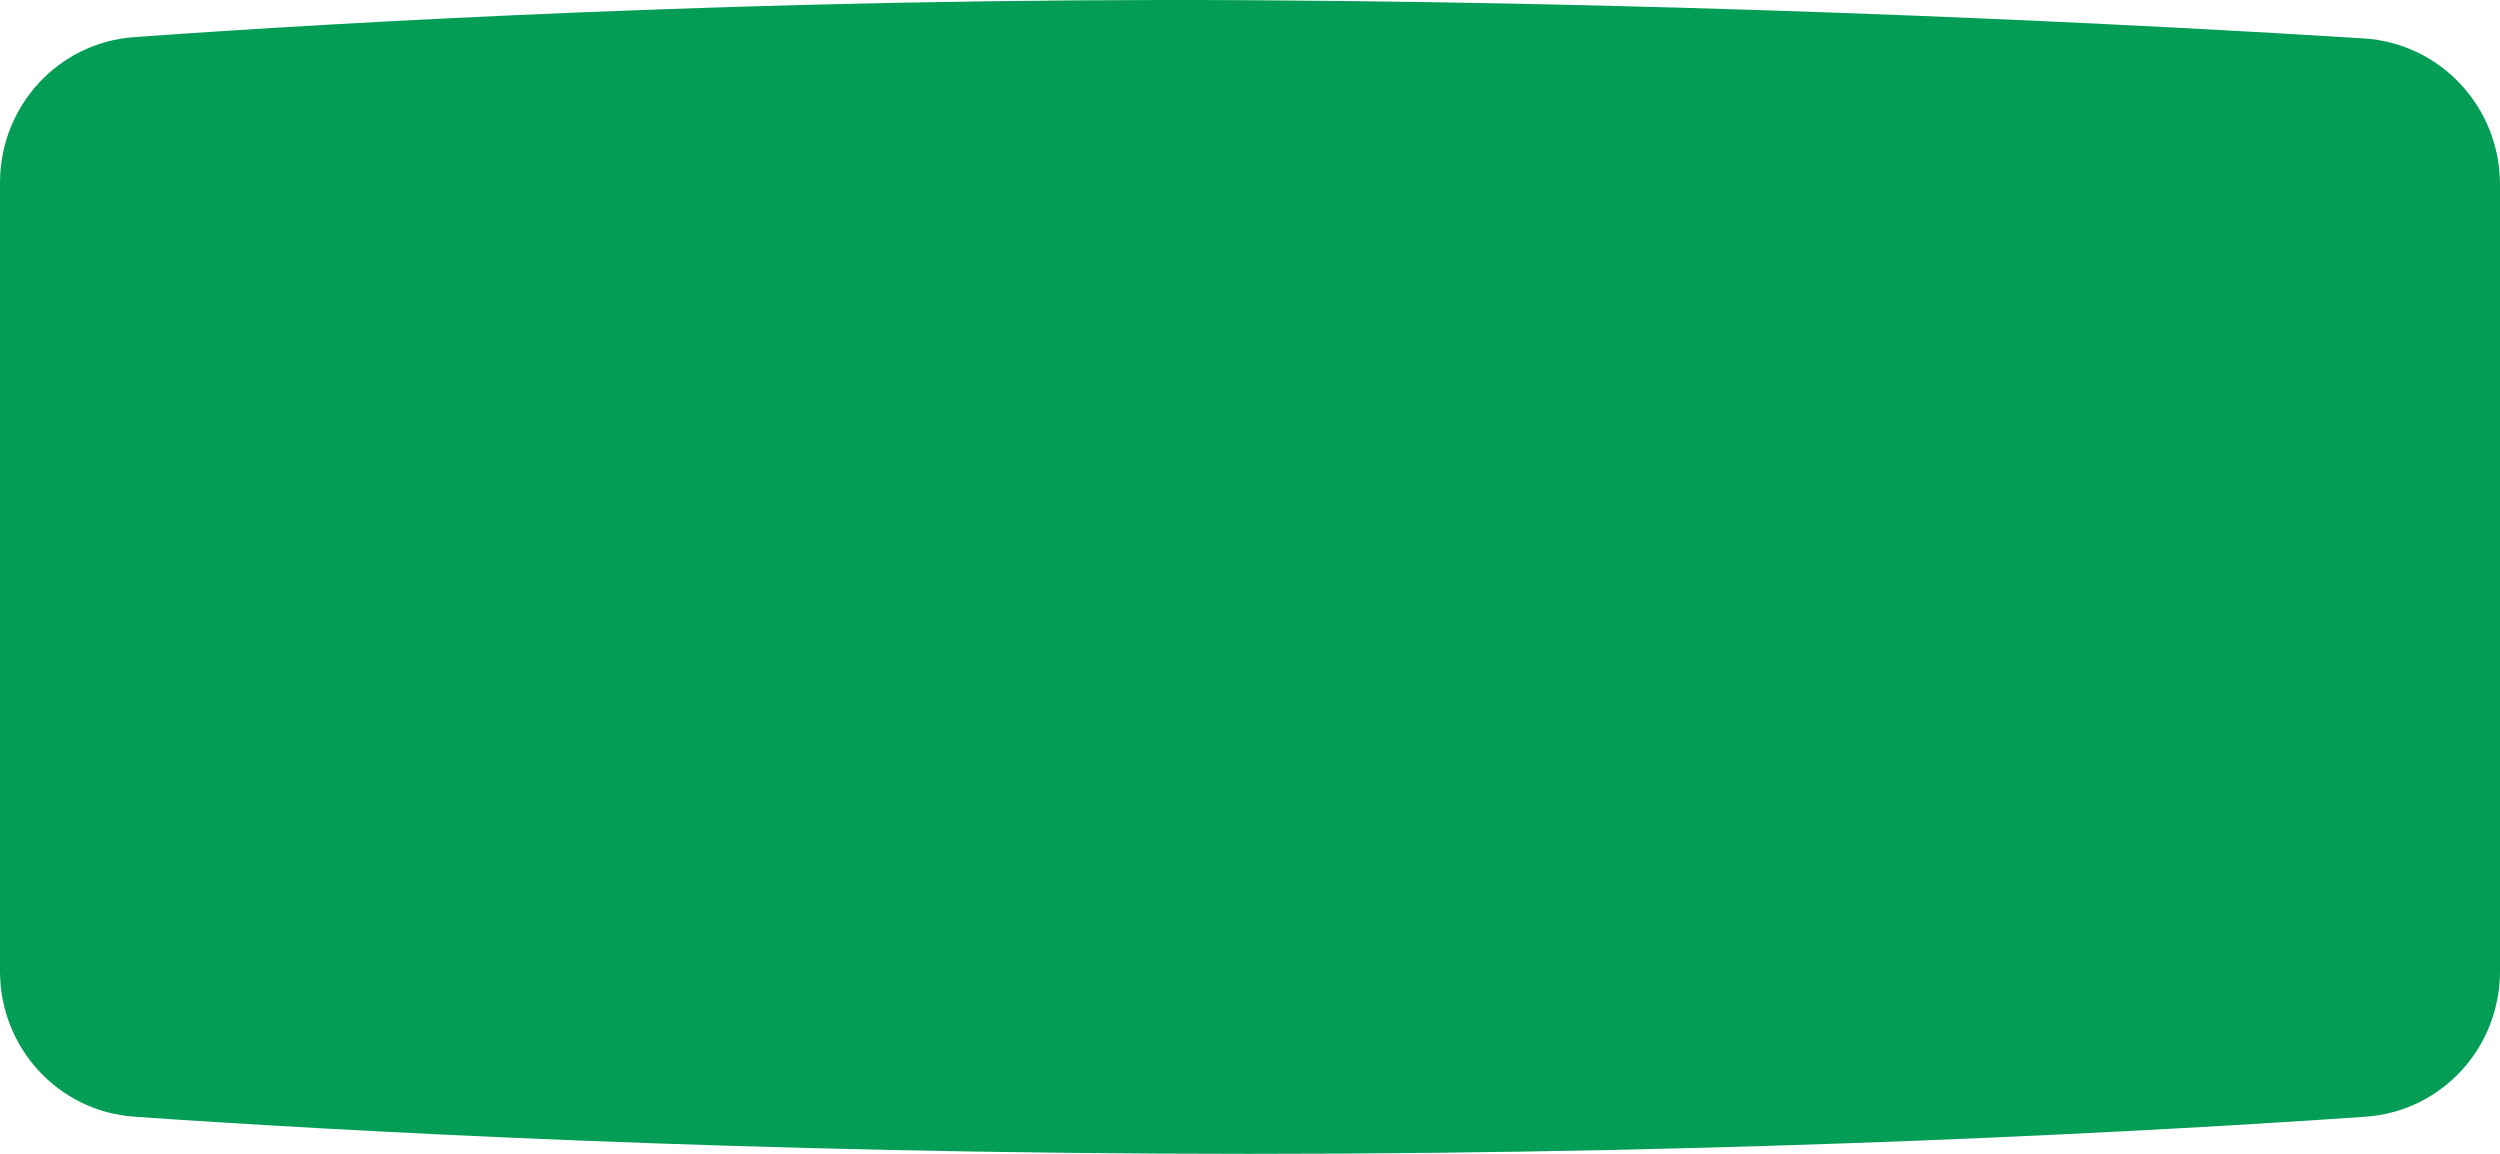
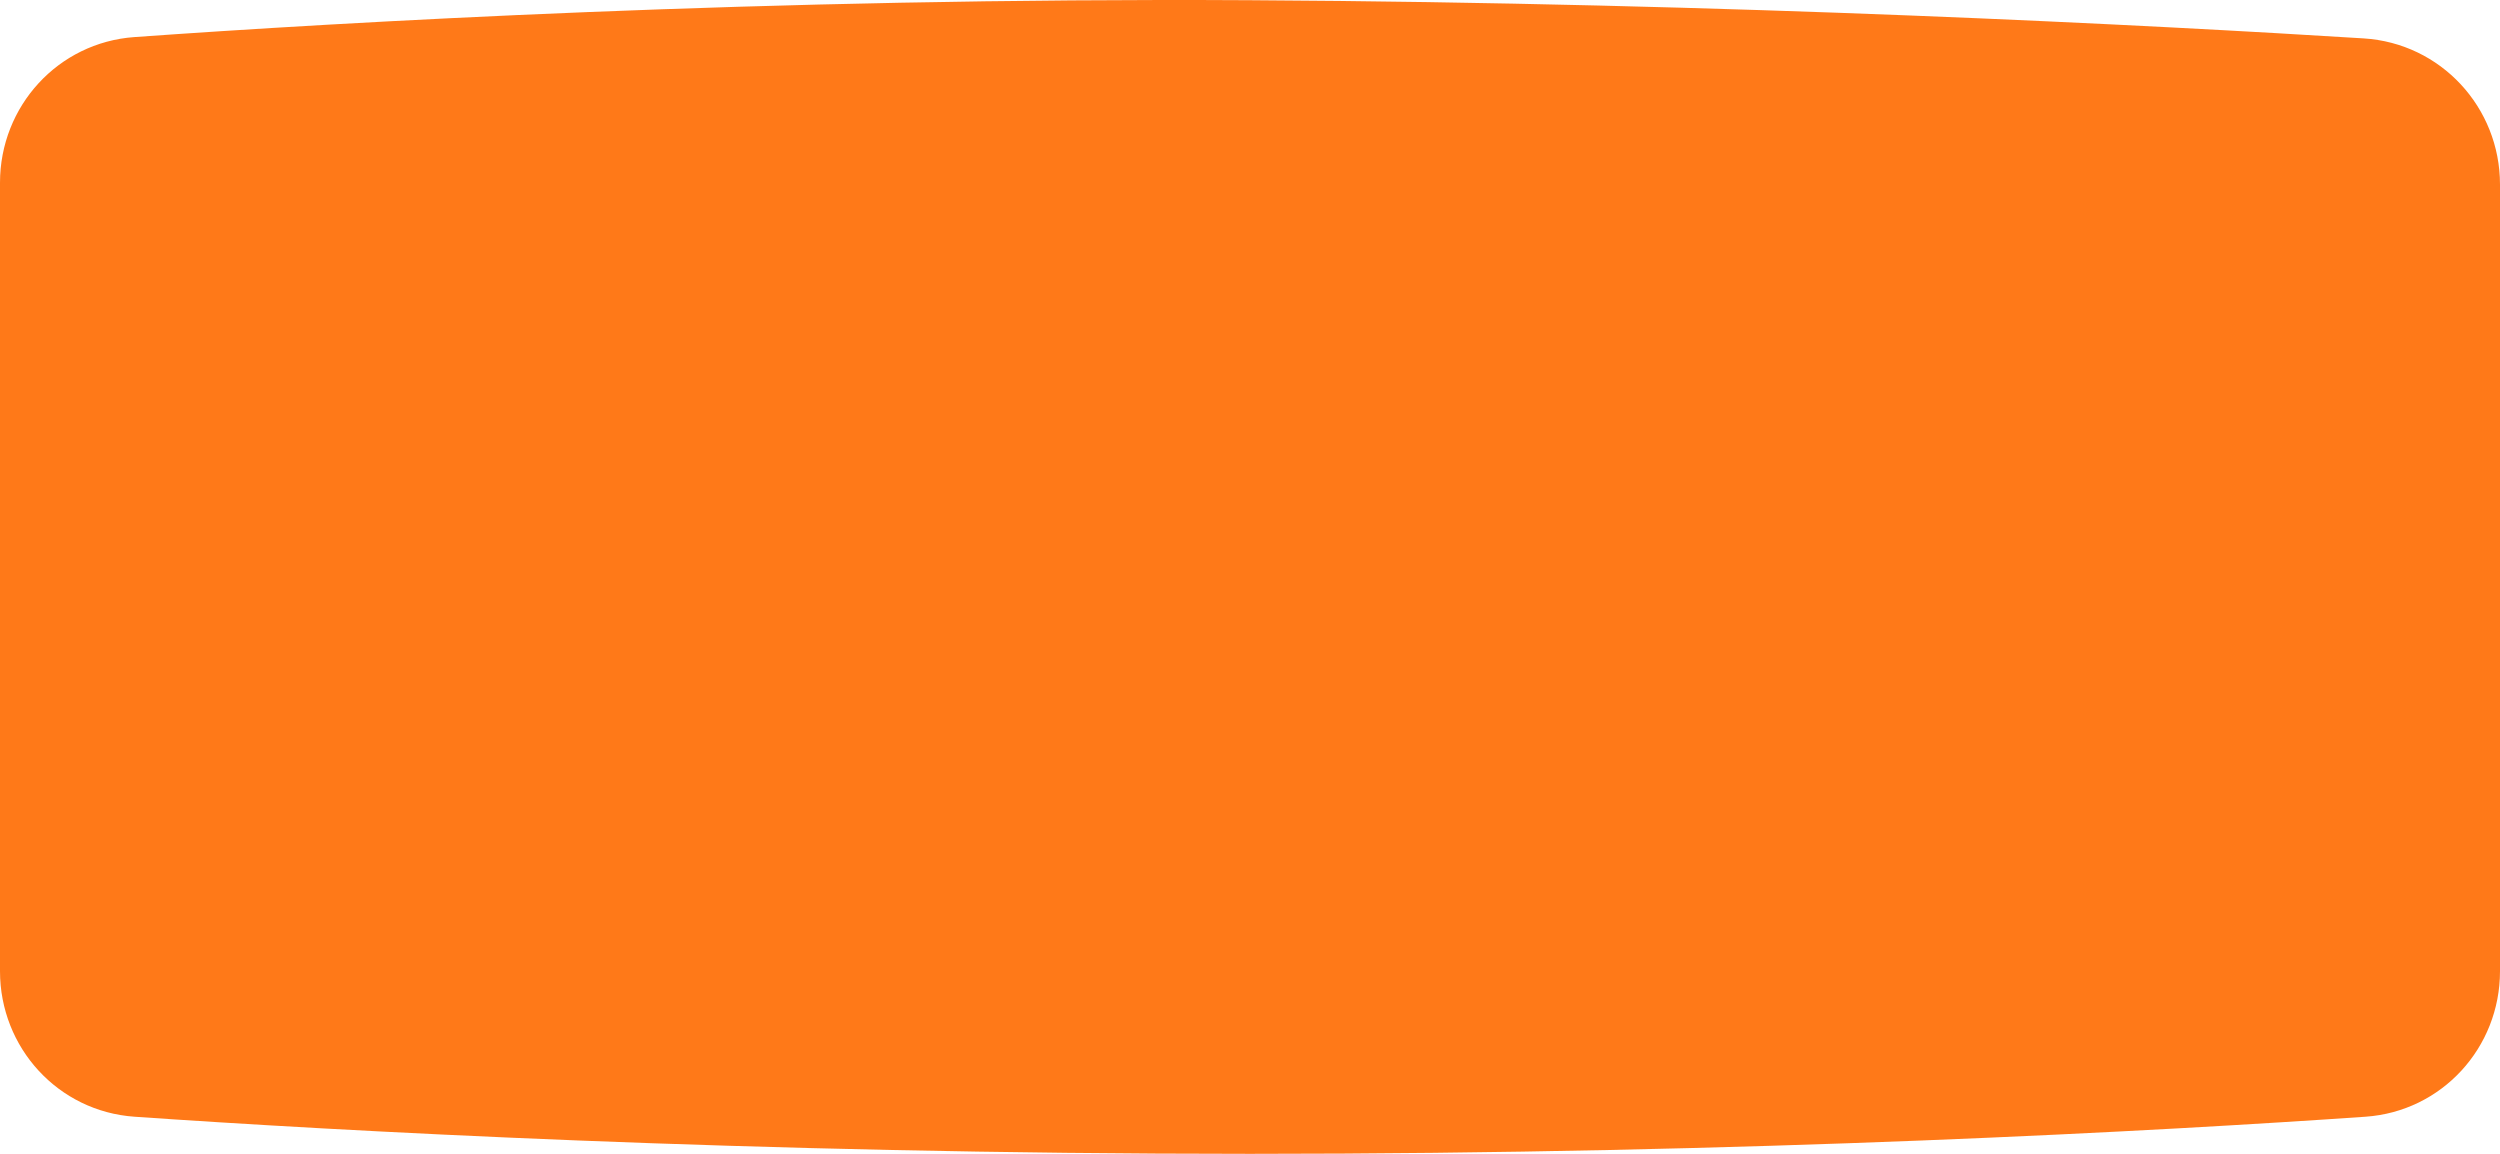
<svg xmlns="http://www.w3.org/2000/svg" width="338" height="156" viewBox="0 0 338 156" fill="none">
-   <path d="M0 24.704C0 14.36 7.851 5.751 18.169 5.013C46.175 3.012 103.552 -0.348 169 0.029C234.24 0.406 291.461 3.435 319.563 5.191C329.994 5.843 338 14.509 338 24.96V131.301C338 141.656 330.134 150.267 319.804 150.982C292.584 152.867 237.105 156 169 156C100.895 156 45.416 152.867 18.196 150.982C7.866 150.267 0 141.656 0 131.301V24.704Z" fill="#039D55" />
+   <path d="M0 24.704C0 14.36 7.851 5.751 18.169 5.013C46.175 3.012 103.552 -0.348 169 0.029C234.24 0.406 291.461 3.435 319.563 5.191C329.994 5.843 338 14.509 338 24.96V131.301C338 141.656 330.134 150.267 319.804 150.982C292.584 152.867 237.105 156 169 156C100.895 156 45.416 152.867 18.196 150.982C7.866 150.267 0 141.656 0 131.301V24.704Z" fill="#FF7918" />
</svg>
